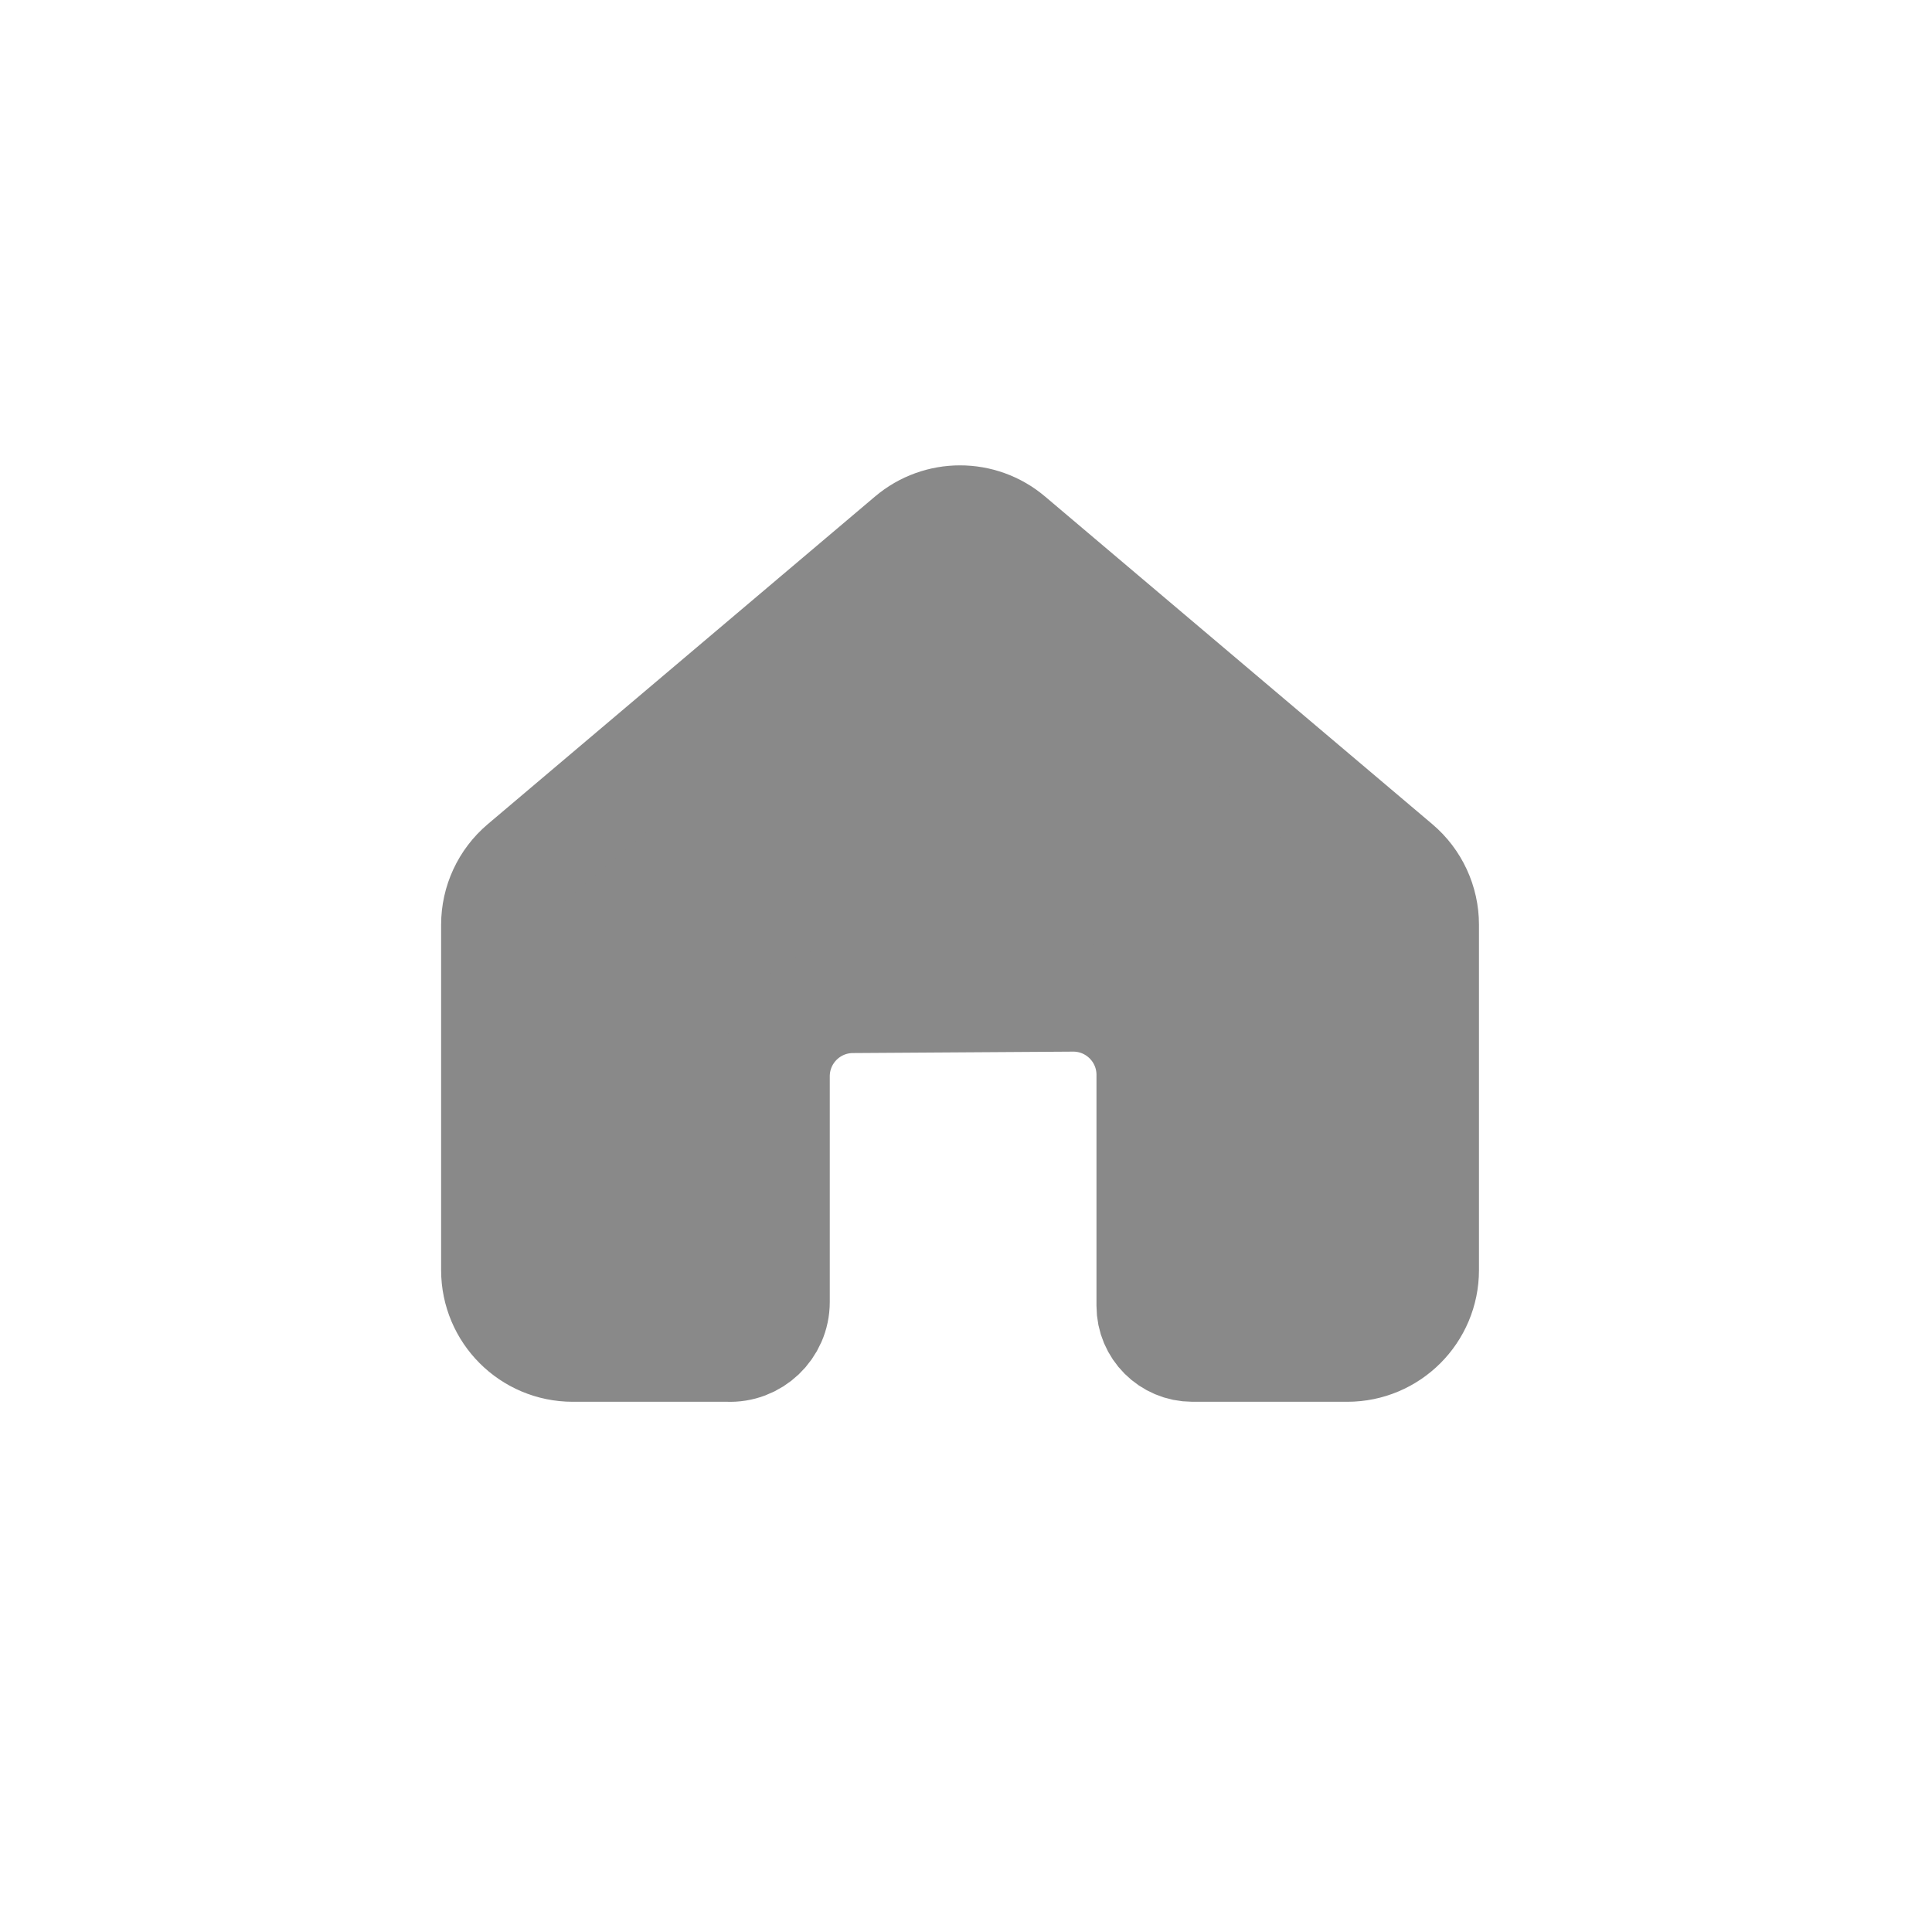
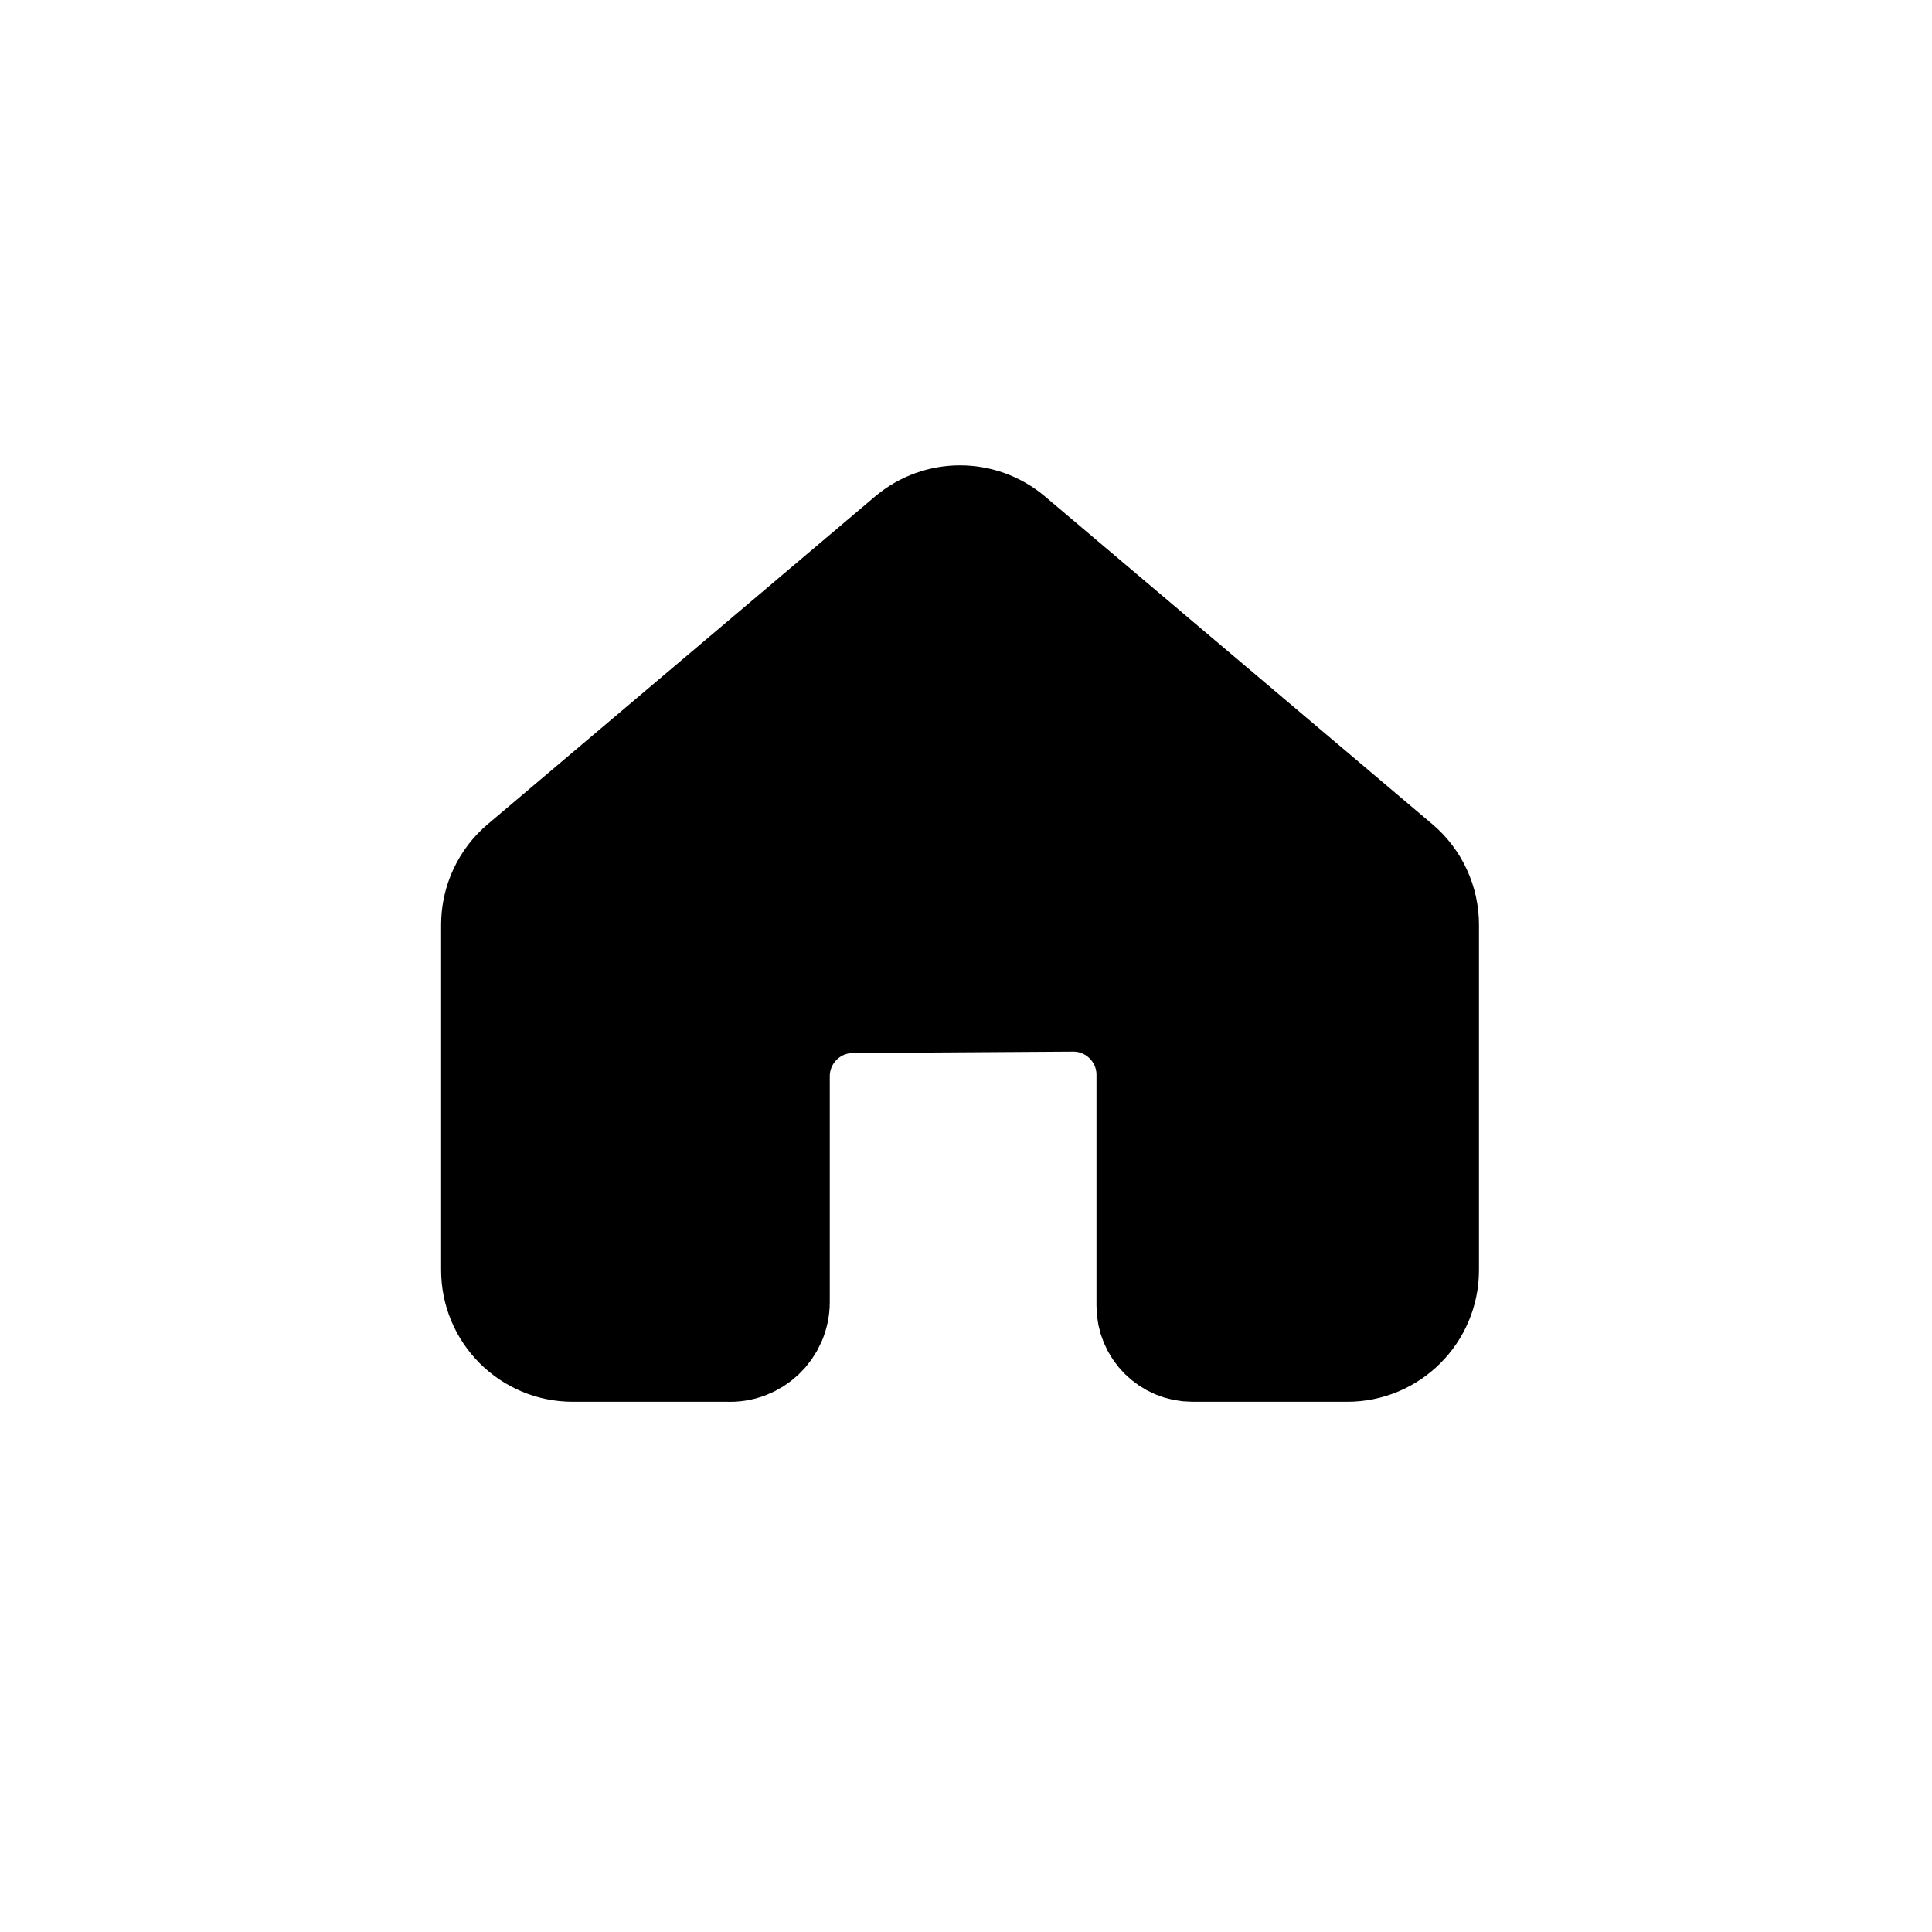
- <svg xmlns="http://www.w3.org/2000/svg" width="42" height="42" viewBox="0 0 42 42" fill="none">
-   <path d="M10.768 20.103V27.611C10.768 28.541 11.521 29.295 12.451 29.295H15.819C16.385 29.324 16.86 28.872 16.86 28.305V23.398C16.86 22.472 17.607 21.72 18.533 21.714L23.32 21.683C24.255 21.677 25.015 22.433 25.015 23.367V28.388C25.015 28.889 25.421 29.295 25.922 29.295H29.289C30.219 29.295 30.973 28.541 30.973 27.611V20.103C30.973 19.608 30.755 19.137 30.377 18.817L21.958 11.694C21.33 11.162 20.41 11.162 19.783 11.694L11.364 18.817C10.986 19.137 10.768 19.608 10.768 20.103Z" fill="#898989" stroke="#898989" stroke-width="2.357" stroke-linecap="round" stroke-linejoin="round" />
+ <svg xmlns="http://www.w3.org/2000/svg" viewBox="0 0 42 42" fill="none">
+   <path d="M10.768 20.103V27.611C10.768 28.541 11.521 29.295 12.451 29.295H15.819C16.385 29.324 16.86 28.872 16.86 28.305V23.398C16.86 22.472 17.607 21.72 18.533 21.714L23.32 21.683C24.255 21.677 25.015 22.433 25.015 23.367V28.388C25.015 28.889 25.421 29.295 25.922 29.295H29.289C30.219 29.295 30.973 28.541 30.973 27.611V20.103C30.973 19.608 30.755 19.137 30.377 18.817L21.958 11.694C21.33 11.162 20.41 11.162 19.783 11.694L11.364 18.817C10.986 19.137 10.768 19.608 10.768 20.103Z" fill="currentColor" stroke="currentColor" stroke-width="2.357" stroke-linecap="round" stroke-linejoin="round" />
</svg>
